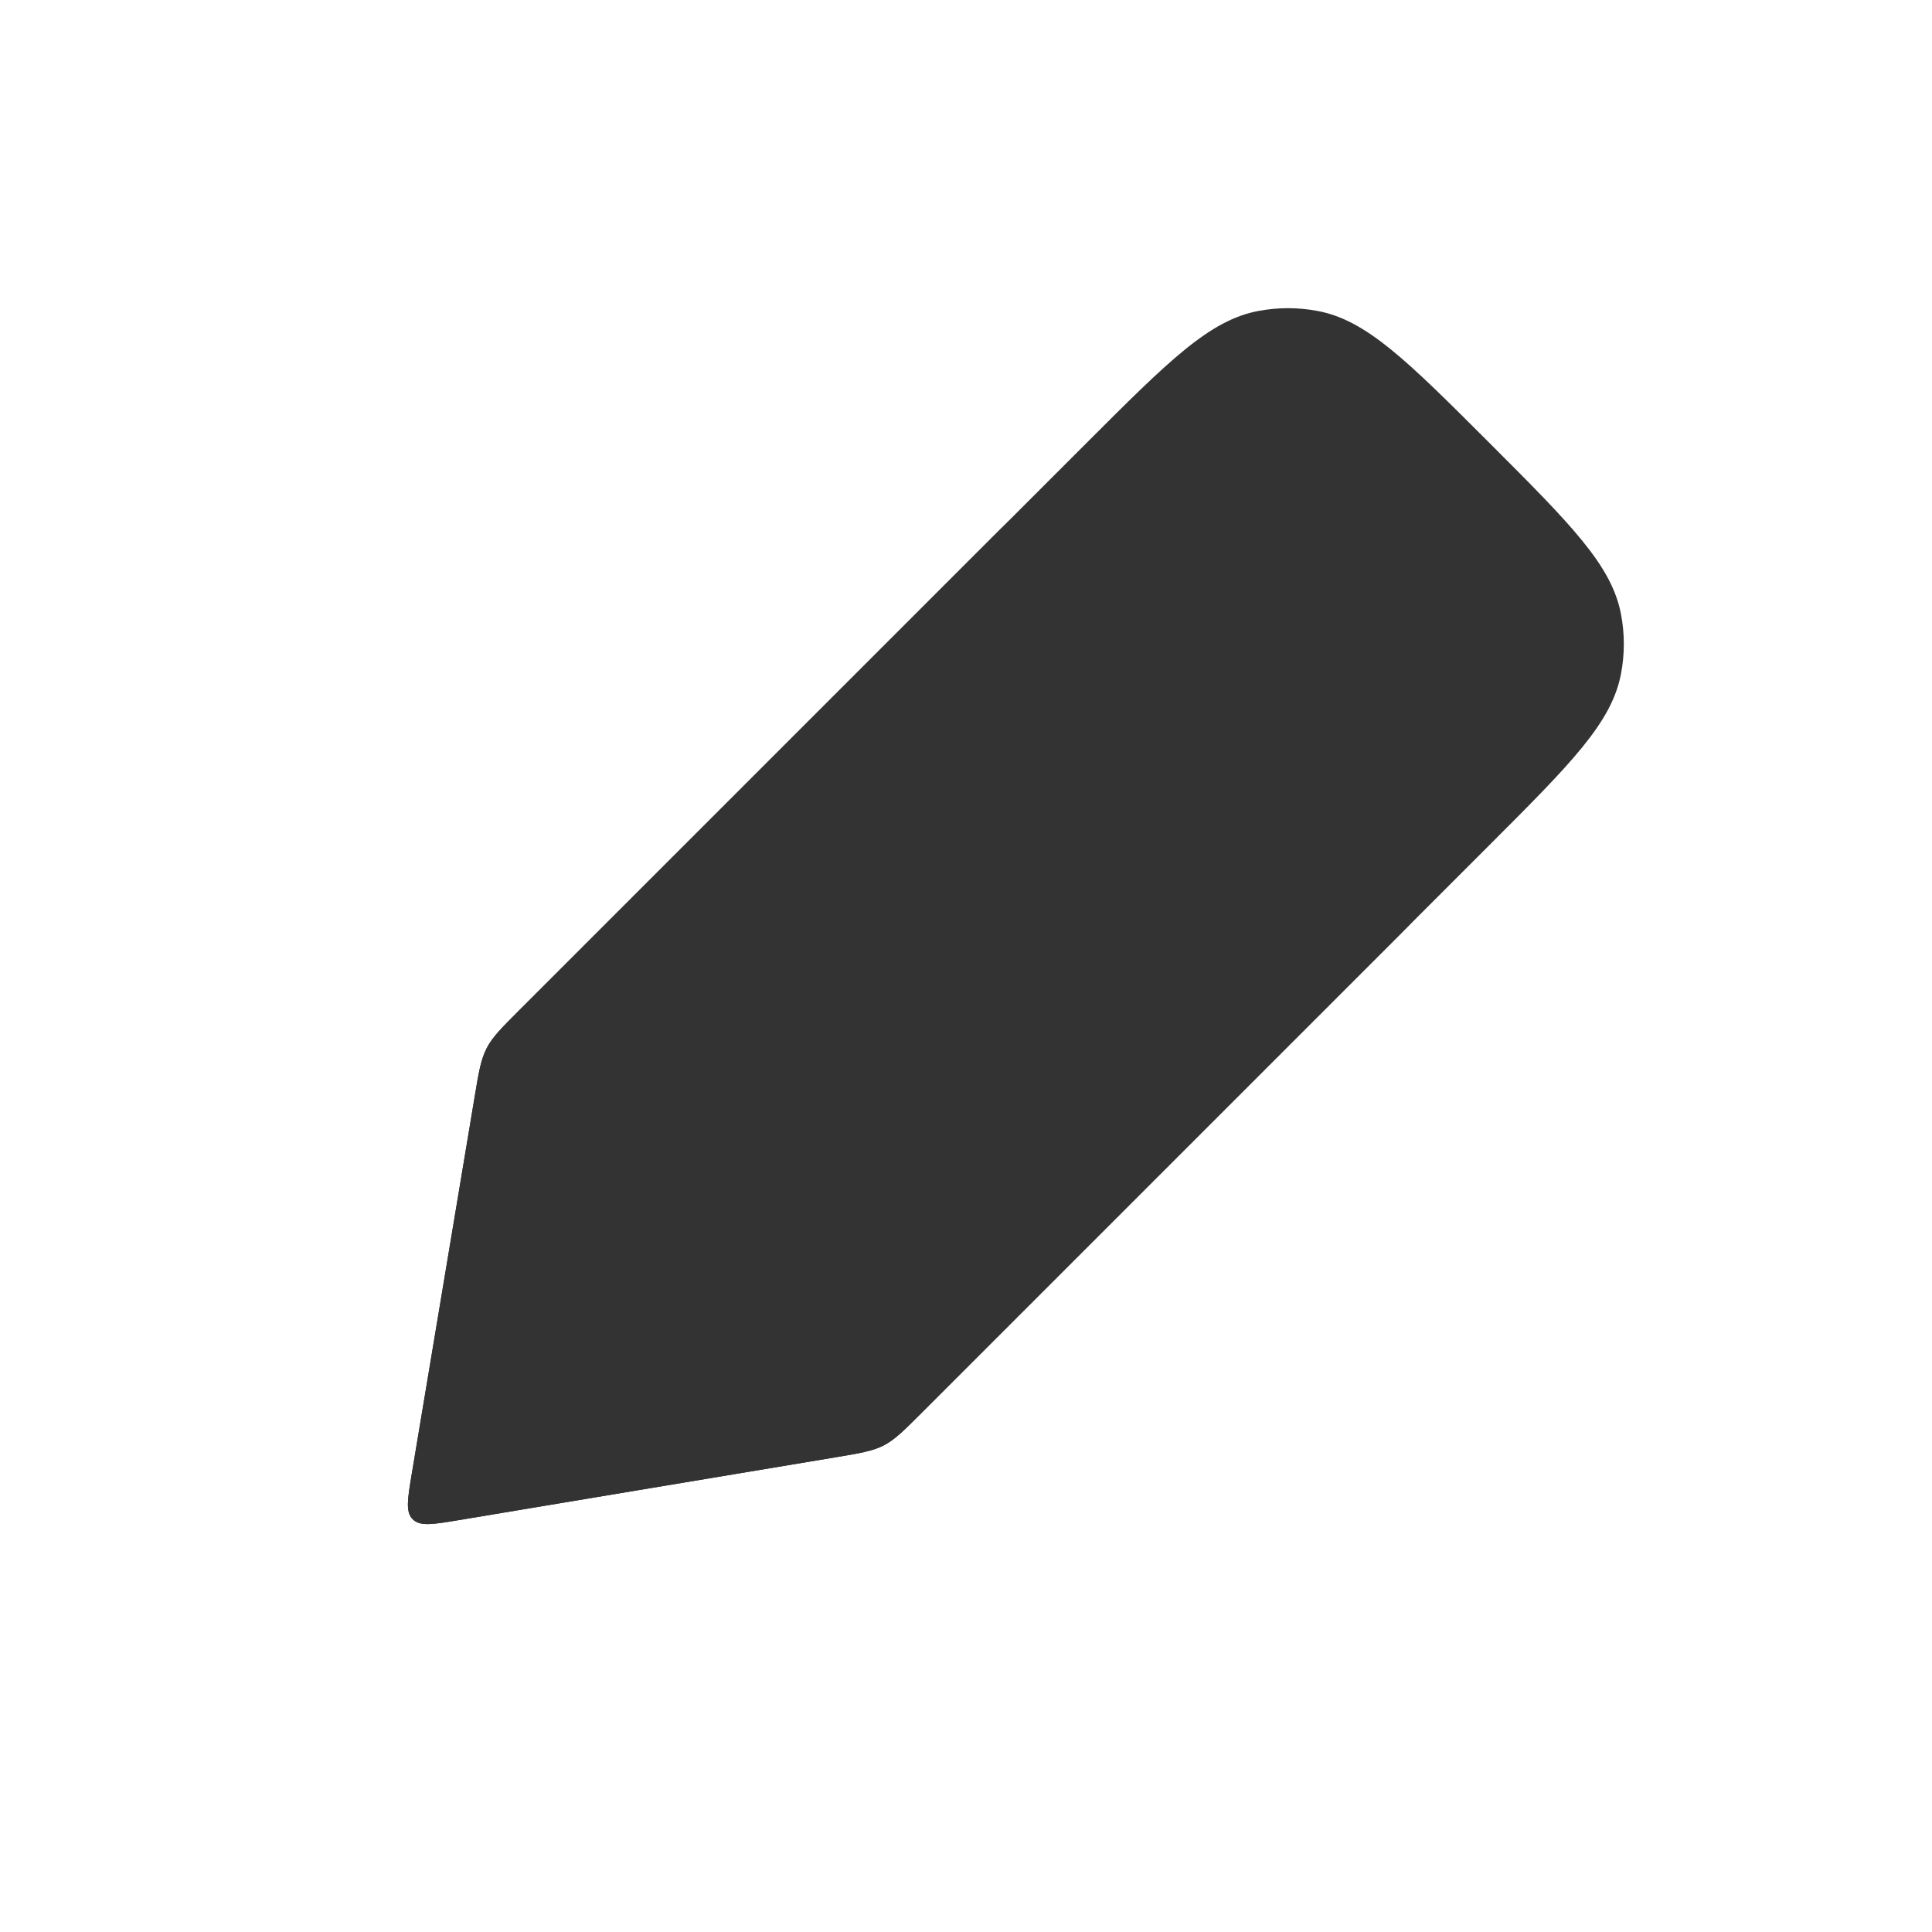
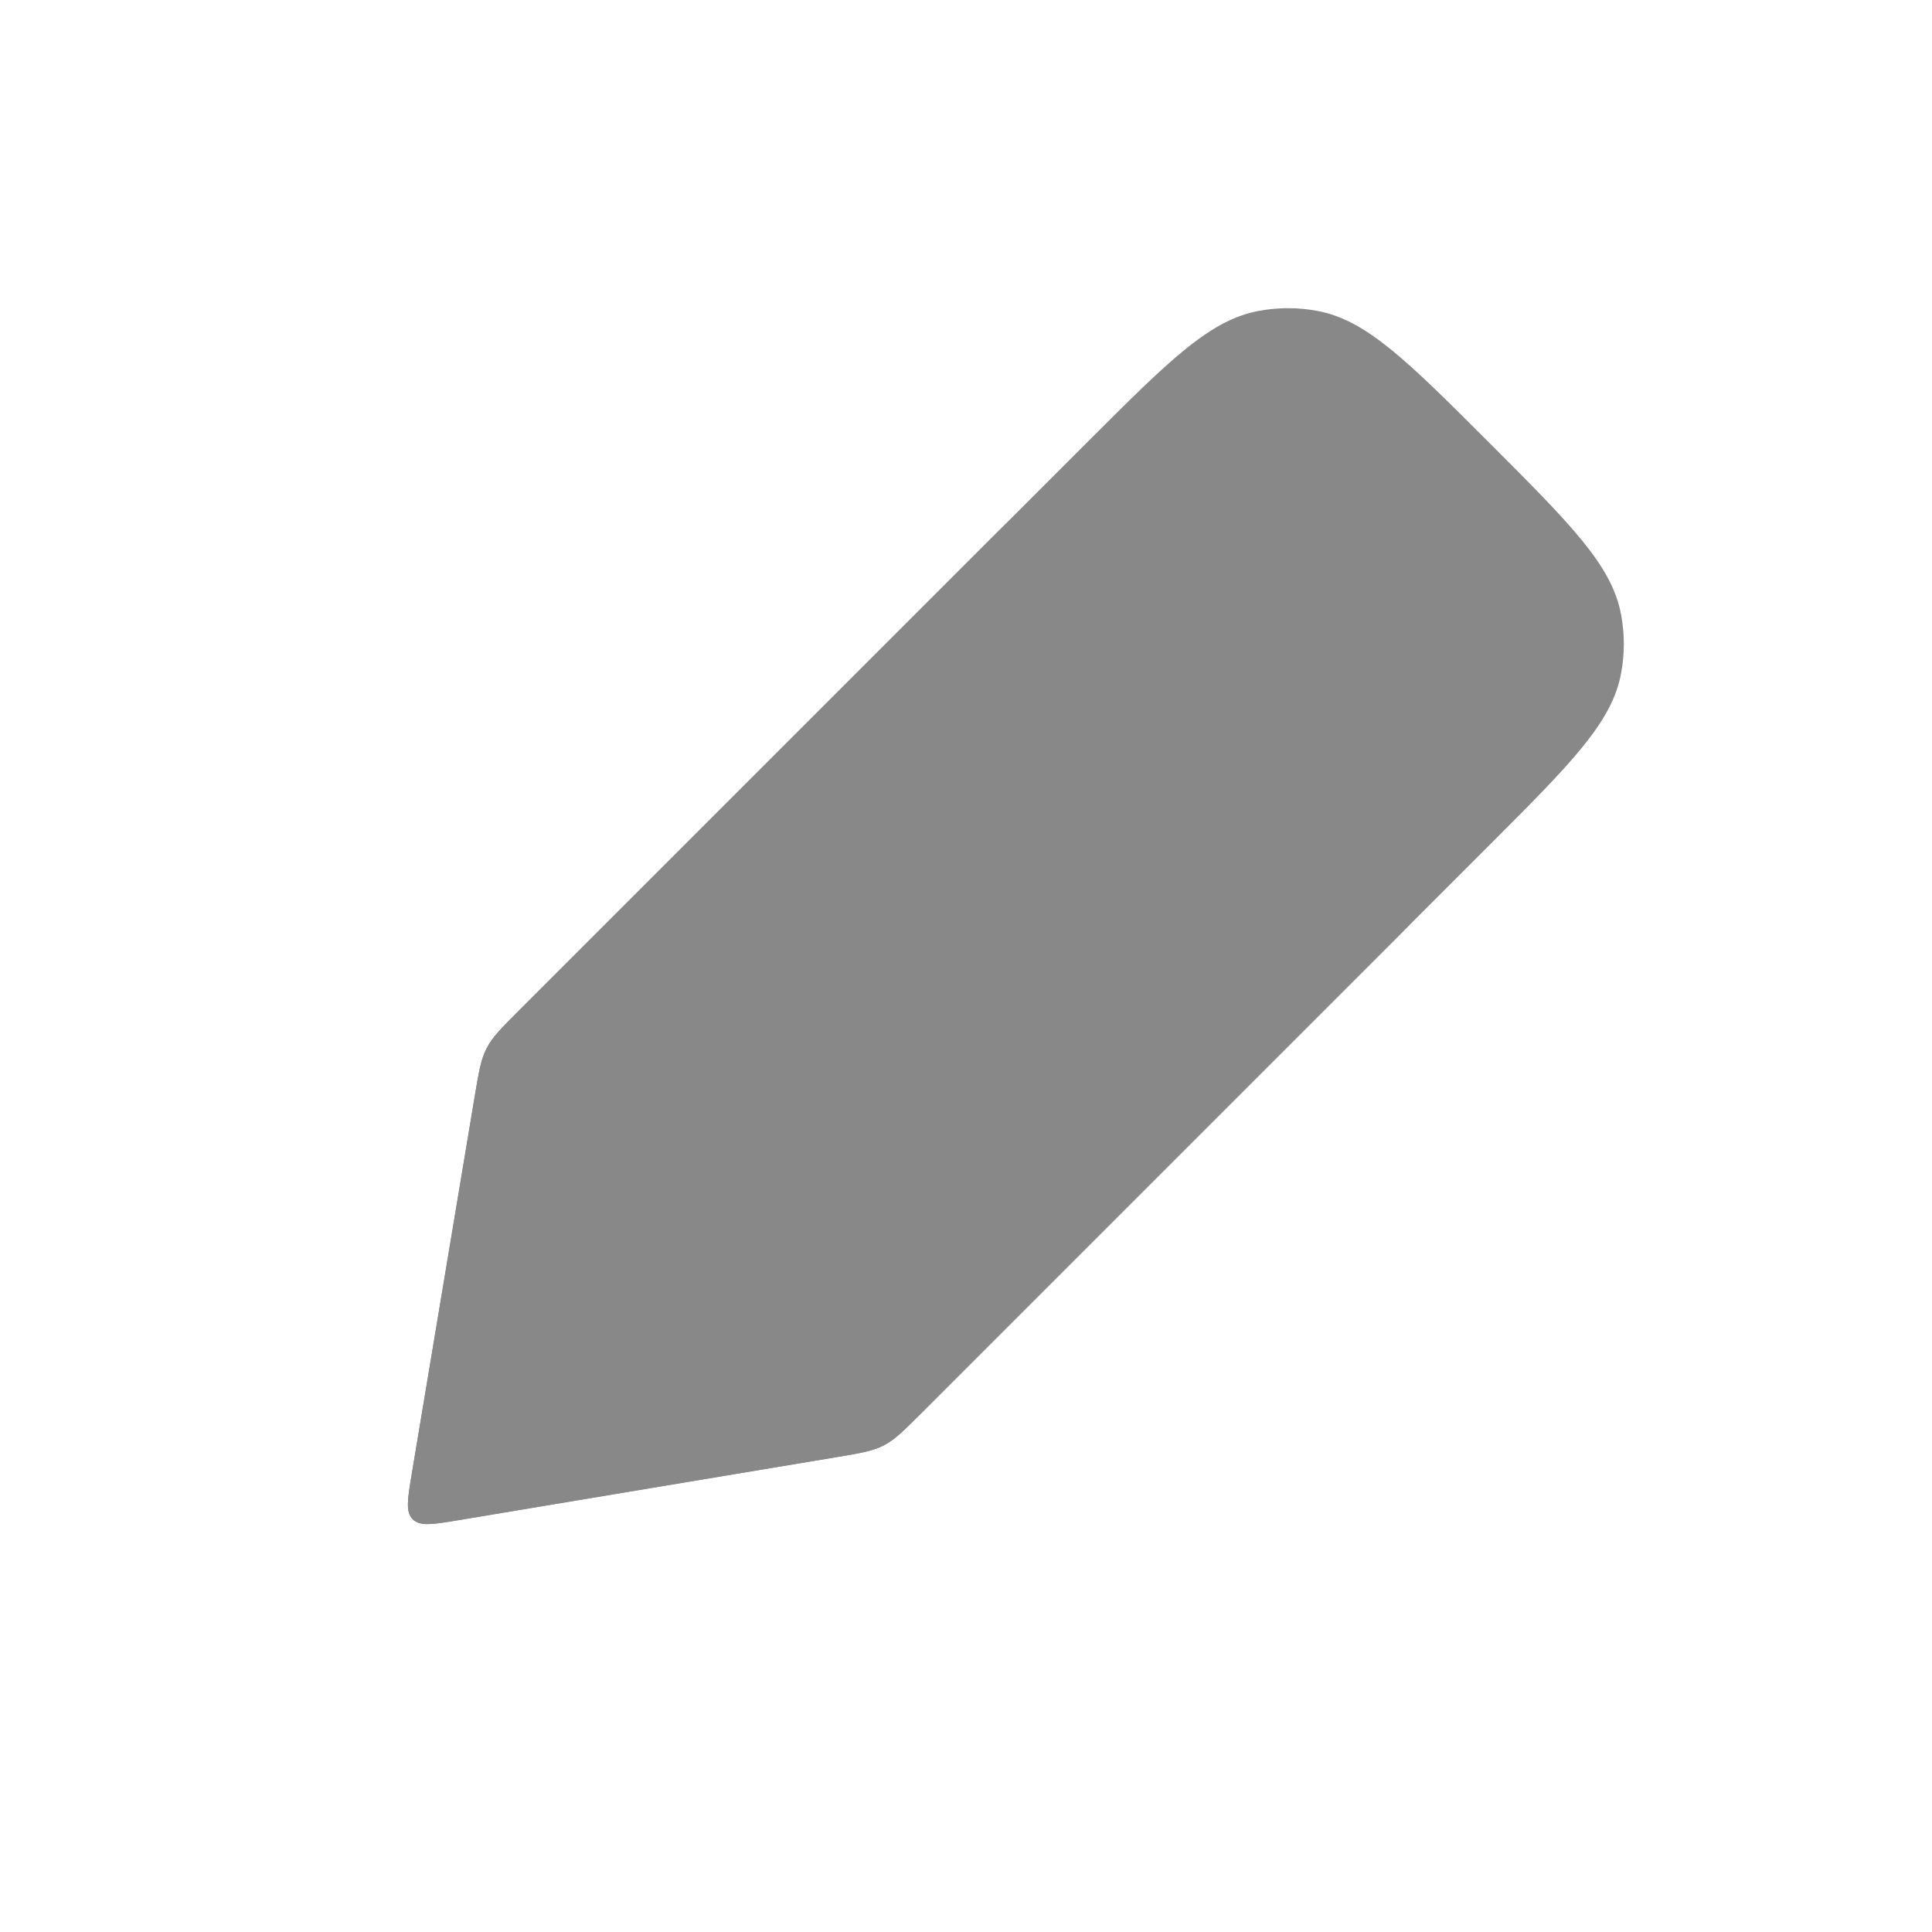
<svg xmlns="http://www.w3.org/2000/svg" width="24" height="24" viewBox="0 0 24 24" fill="none">
-   <path d="M13.5 5.5L6.453 12.547C6.228 12.772 6.116 12.884 6.045 13.023C5.973 13.162 5.947 13.319 5.895 13.632L5.115 18.309C5.063 18.624 5.036 18.782 5.127 18.873C5.218 18.964 5.376 18.937 5.69 18.885L10.368 18.105L10.368 18.105C10.681 18.053 10.838 18.027 10.977 17.956C11.116 17.884 11.228 17.772 11.453 17.547L11.453 17.547L18.5 10.5C19.517 9.483 20.026 8.974 20.138 8.363C20.183 8.123 20.183 7.877 20.138 7.637C20.026 7.026 19.517 6.517 18.5 5.5C17.483 4.483 16.974 3.974 16.363 3.862C16.123 3.817 15.877 3.817 15.637 3.862C15.026 3.974 14.517 4.483 13.5 5.5Z" fill="#333" fill-opacity="0.2 5" />
-   <path d="M12.293 6.707L6.453 12.547C6.228 12.772 6.116 12.884 6.045 13.023C5.973 13.162 5.947 13.319 5.895 13.632L5.115 18.309C5.063 18.624 5.036 18.782 5.127 18.873C5.218 18.964 5.376 18.937 5.69 18.885L10.368 18.105L10.368 18.105C10.681 18.053 10.838 18.027 10.977 17.956C11.116 17.884 11.228 17.772 11.453 17.547L11.453 17.547L17.293 11.707C17.626 11.374 17.793 11.207 17.793 11C17.793 10.793 17.626 10.626 17.293 10.293L17.293 10.293L13.707 6.707C13.374 6.374 13.207 6.207 13 6.207C12.793 6.207 12.626 6.374 12.293 6.707Z" fill="#333" />
+   <path d="M13.5 5.5L6.453 12.547C6.228 12.772 6.116 12.884 6.045 13.023C5.973 13.162 5.947 13.319 5.895 13.632L5.115 18.309C5.063 18.624 5.036 18.782 5.127 18.873C5.218 18.964 5.376 18.937 5.69 18.885L10.368 18.105L10.368 18.105C10.681 18.053 10.838 18.027 10.977 17.956C11.116 17.884 11.228 17.772 11.453 17.547L11.453 17.547L18.5 10.5C19.517 9.483 20.026 8.974 20.138 8.363C20.183 8.123 20.183 7.877 20.138 7.637C20.026 7.026 19.517 6.517 18.5 5.5C17.483 4.483 16.974 3.974 16.363 3.862C16.123 3.817 15.877 3.817 15.637 3.862C15.026 3.974 14.517 4.483 13.5 5.5Z" fill="#888" fill-opacity="0.2 5" />
+   <path d="M12.293 6.707L6.453 12.547C6.228 12.772 6.116 12.884 6.045 13.023C5.973 13.162 5.947 13.319 5.895 13.632L5.115 18.309C5.063 18.624 5.036 18.782 5.127 18.873C5.218 18.964 5.376 18.937 5.69 18.885L10.368 18.105L10.368 18.105C10.681 18.053 10.838 18.027 10.977 17.956C11.116 17.884 11.228 17.772 11.453 17.547L11.453 17.547L17.293 11.707C17.626 11.374 17.793 11.207 17.793 11C17.793 10.793 17.626 10.626 17.293 10.293L17.293 10.293L13.707 6.707C13.374 6.374 13.207 6.207 13 6.207C12.793 6.207 12.626 6.374 12.293 6.707Z" fill="#888" />
</svg>
